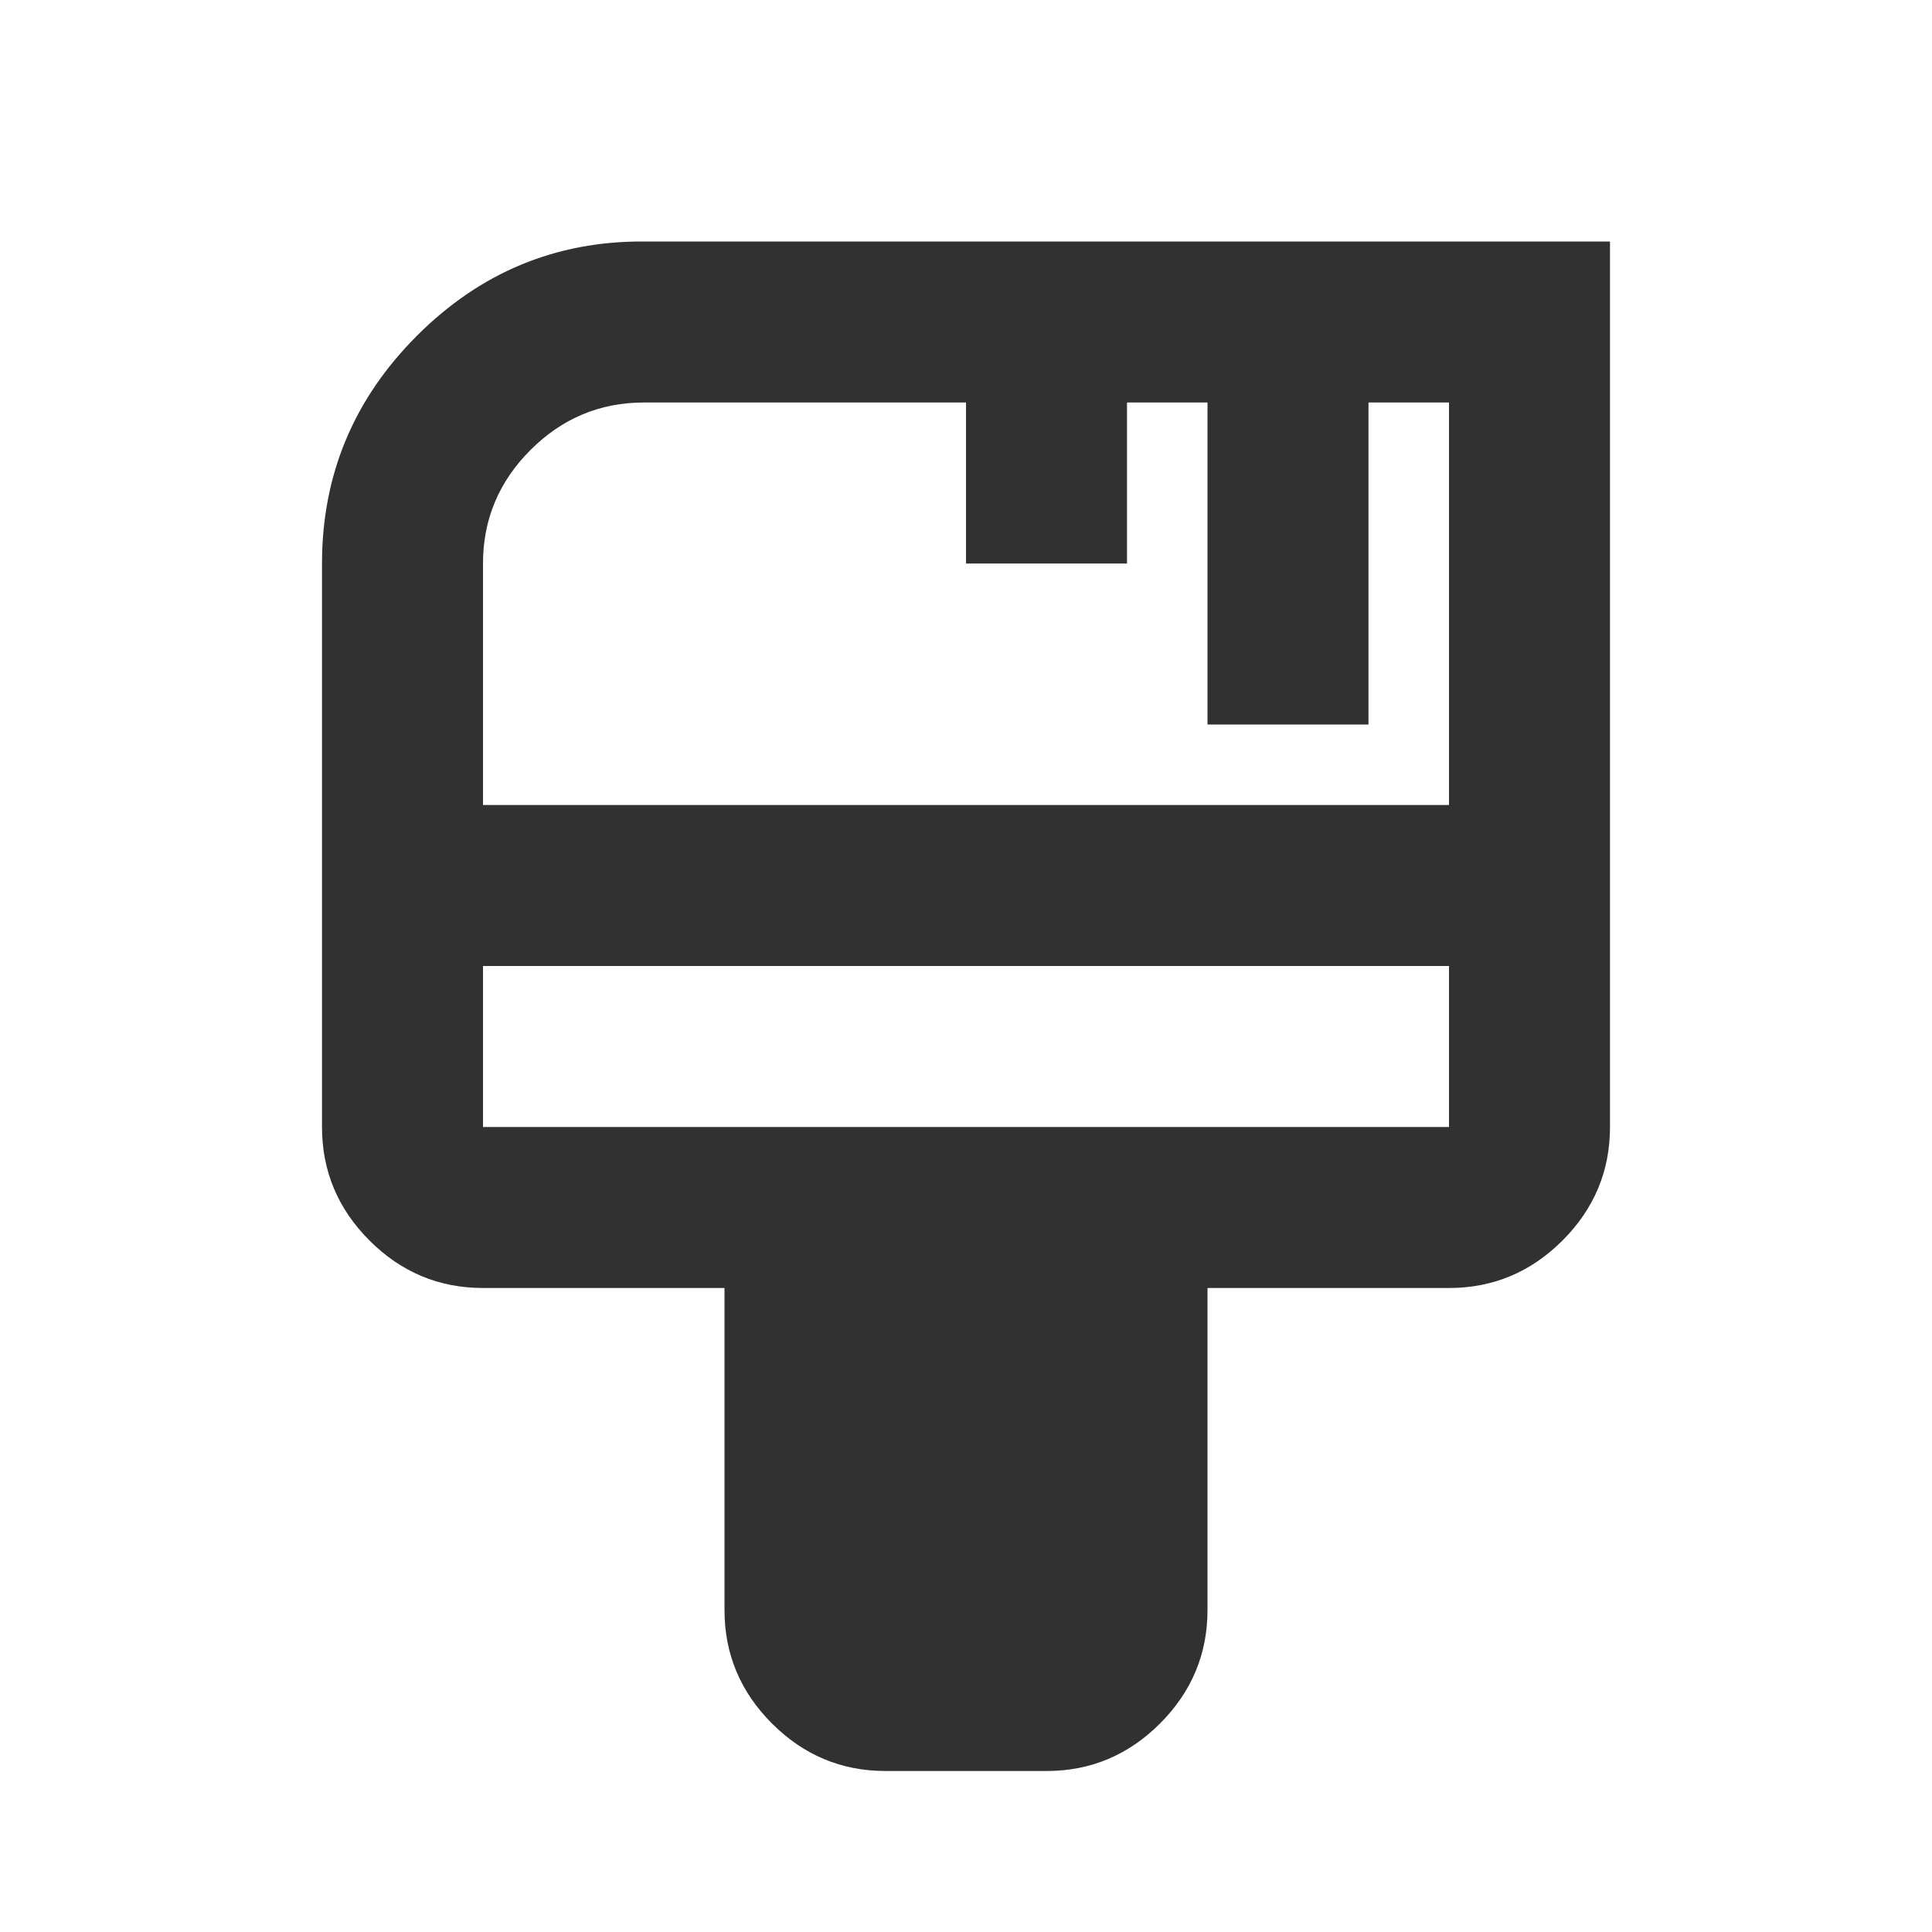
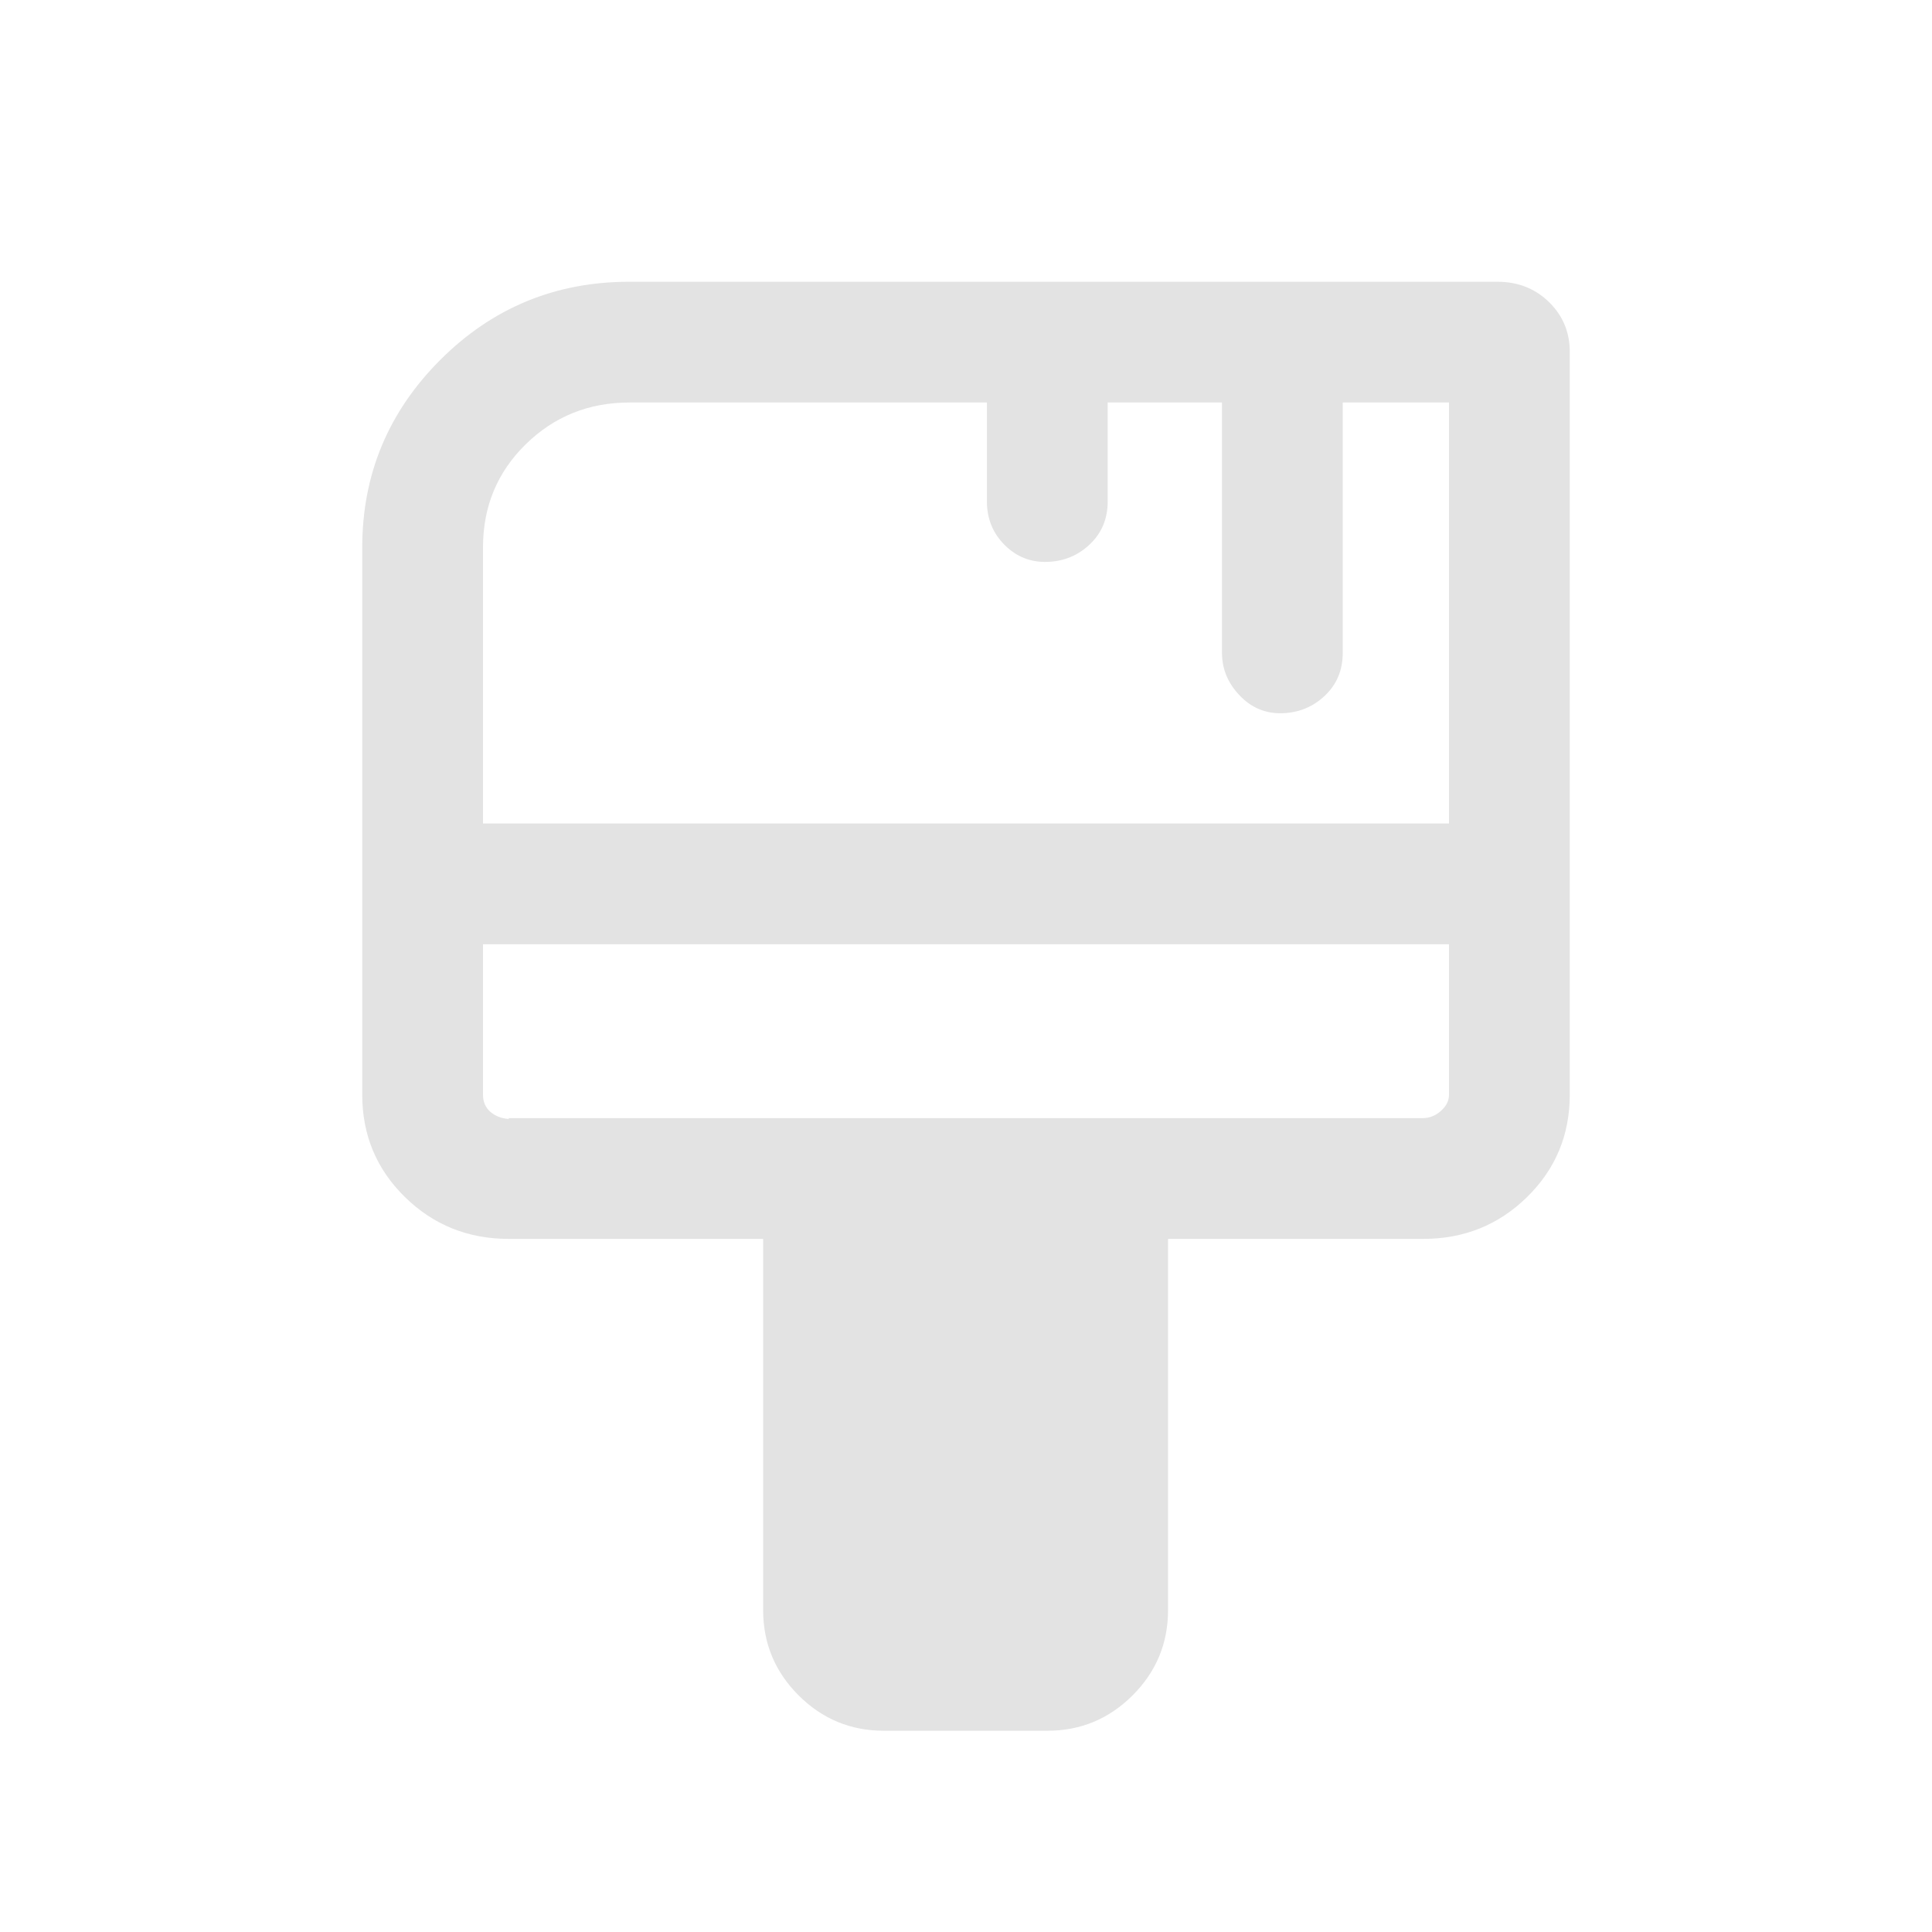
- <svg xmlns="http://www.w3.org/2000/svg" viewBox="0 0 24 24" fill="#313131">
-   <path d="M11,22q-0.82,0-1.41-0.59T9,20V16H6q-0.82,0-1.41-0.59T4,14V7Q4,5.35 5.18,4.17T8,3H20V14q0,0.82-0.59,1.41T18,16H15v4q0,0.82-0.59,1.41T13,22H11ZM6,10H18V5H17V9H15V5H14V7H12V5H8Q7.18,5 6.59,5.59Q6,6.18 6,7v3Zm0,4H18V12H6v2Zm0,0V12v2Z" />
+ <svg xmlns="http://www.w3.org/2000/svg" viewBox="0 0 24 24" fill="#e3e3e3">
+   <path d="M10.98,21.5q-0.62,0-1.06-0.44T9.48,20V15.39H6.32q-0.76,0-1.29-0.52T4.5,13.6V6.8q0-1.36 0.97-2.33T7.82,3.5H18.6q0.39,0 0.65,0.26T19.5,4.4V13.6q0,0.75-0.53,1.27t-1.29,0.52H14.51V20q0,0.62-0.44,1.06T13.01,21.5H10.98ZM6,10.23H18V5H16.68V8.11q0,0.32-0.22,0.53T15.93,8.86T15.4,8.64T15.18,8.11V5H13.76V6.23q0,0.32-0.22,0.53T13.01,6.98T12.48,6.77T12.26,6.23V5H7.82Q7.06,5 6.53,5.52T6,6.8v3.43Zm0.32,3.66H17.67q0.13,0 0.23-0.09T18,13.6V11.73H6V13.6q0,0.13 0.09,0.21t0.23,0.09ZM6,13.89q0,0 0-0.09T6,13.6V11.73V13.6q0,0.13 0,0.21t0,0.09Z" />
</svg>
